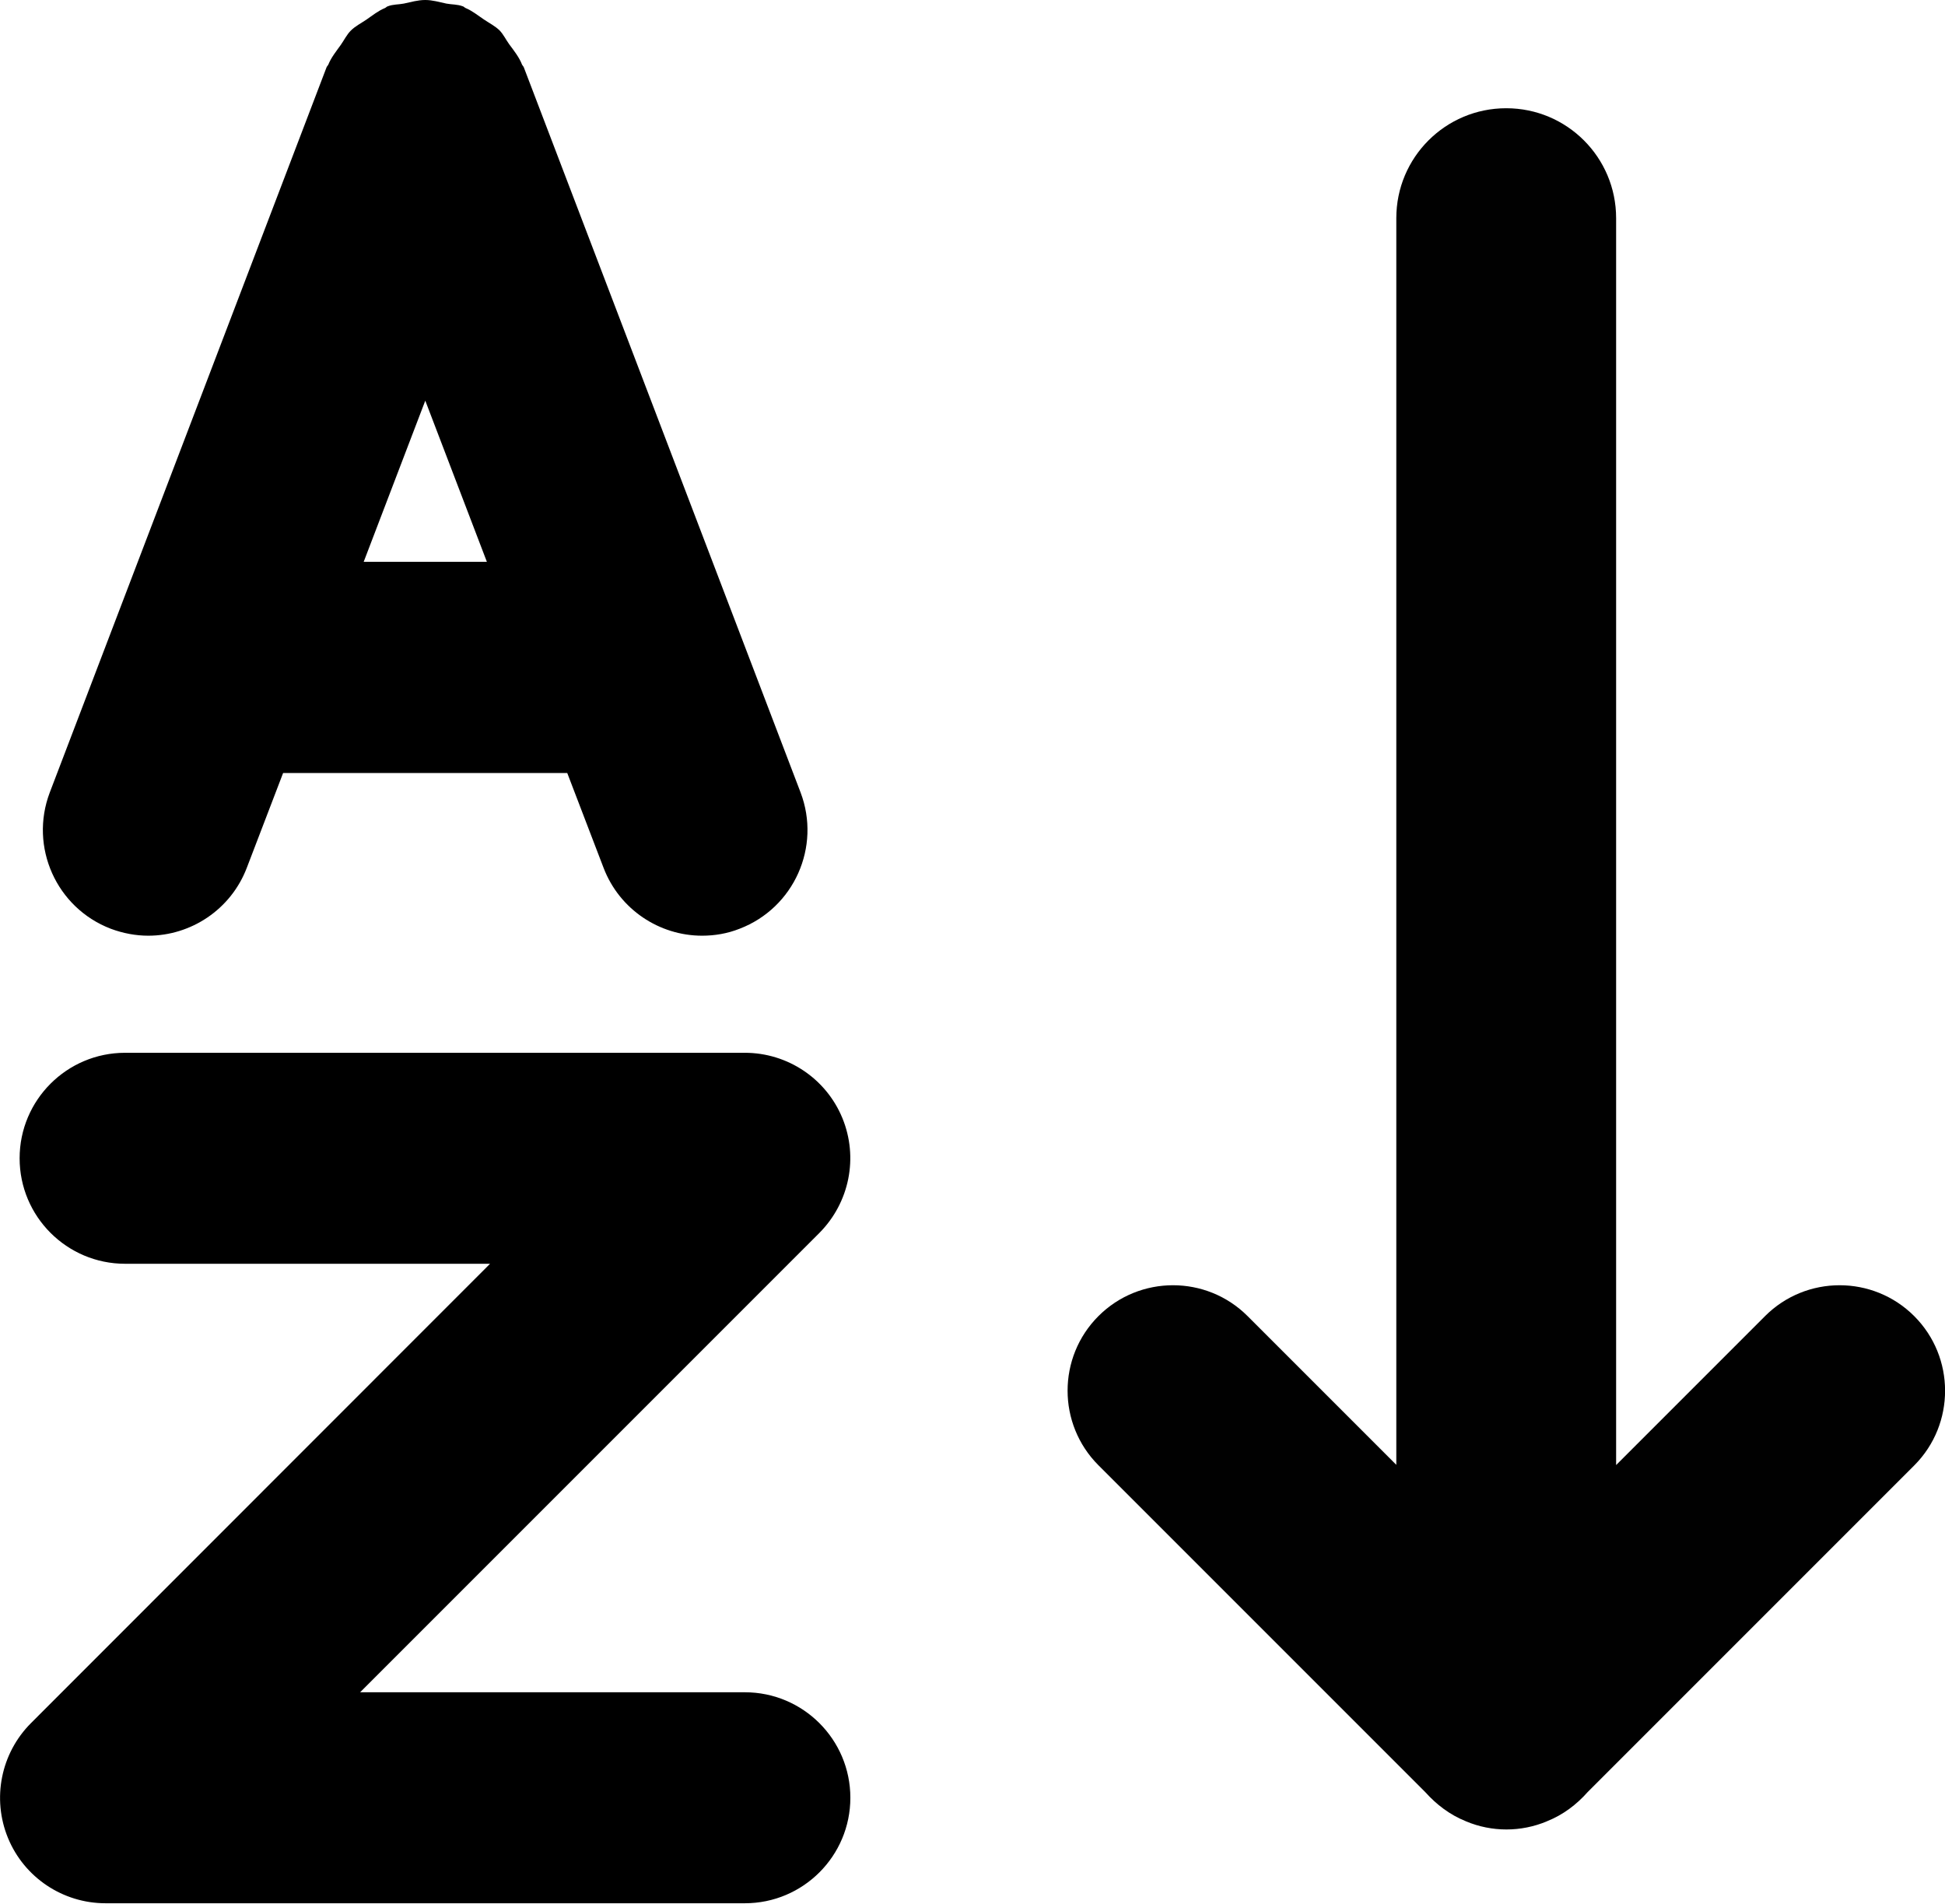
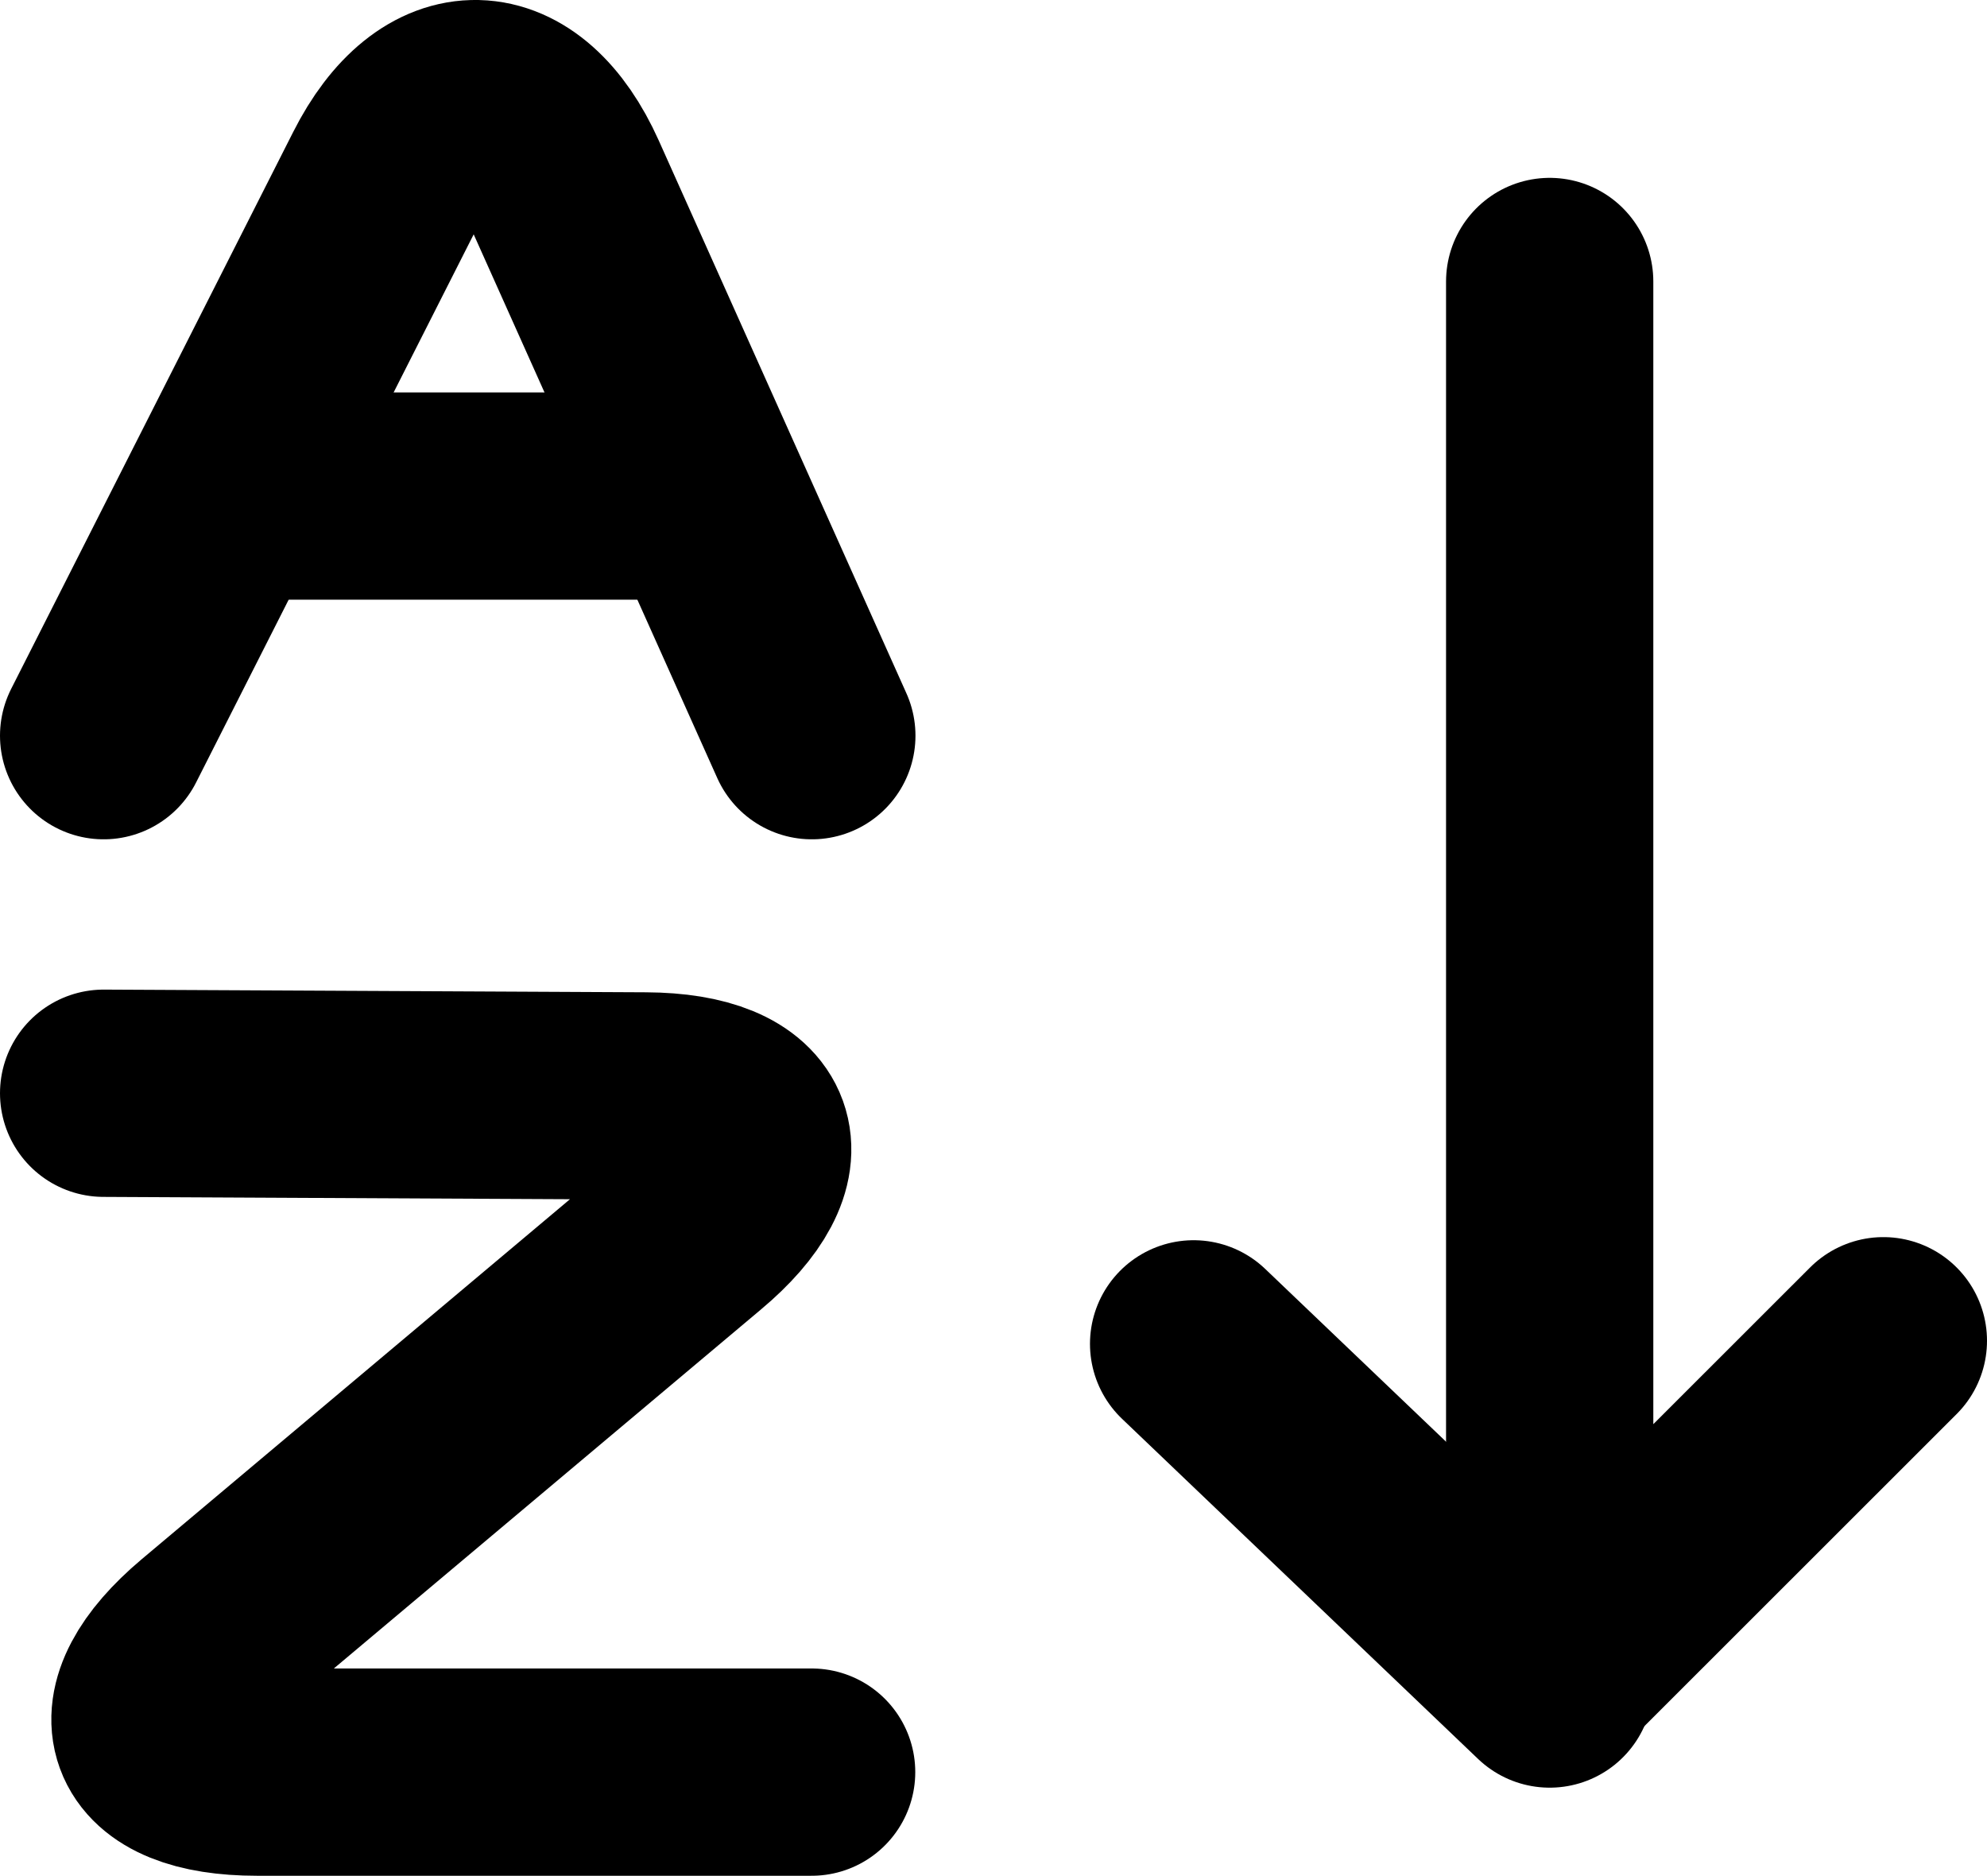
- <svg xmlns="http://www.w3.org/2000/svg" version="1.1" id="Layer_1" x="0px" y="0px" width="9.22px" height="9.021px" viewBox="0 0 9.22 9.021" enable-background="new 0 0 9.22 9.021" xml:space="preserve">
+ <svg xmlns="http://www.w3.org/2000/svg" version="1.1" id="Layer_1" x="0px" y="0px" width="9.587px" height="9.049px" viewBox="0 0 9.587 9.049" enable-background="new 0 0 9.587 9.049" xml:space="preserve">
+   <polyline fill="none" stroke="currentColor" stroke-linecap="round" stroke-linejoin="round" stroke-miterlimit="10" points="  7.477,1.358 7.477,8.077 9.087,6.468 " />
  <g>
-     <polygon fill="none" points="2.016,1.899 1.724,2.663 2.308,2.663  " />
-     <path d="M0.525,4.402c0.059,0.022,0.119,0.033,0.178,0.033c0.201,0,0.391-0.123,0.467-0.322l0.172-0.449h1.347l0.172,0.449   c0.076,0.199,0.266,0.322,0.467,0.322c0.06,0,0.12-0.01,0.178-0.033c0.258-0.099,0.387-0.388,0.289-0.646L2.483,0.319   C2.481,0.314,2.477,0.311,2.475,0.307C2.461,0.271,2.437,0.241,2.414,0.21C2.398,0.188,2.387,0.164,2.369,0.145   C2.347,0.123,2.318,0.109,2.292,0.091C2.264,0.072,2.238,0.051,2.207,0.038C2.202,0.036,2.199,0.031,2.194,0.03   C2.168,0.02,2.142,0.022,2.116,0.017C2.083,0.01,2.05,0,2.016,0C1.98,0,1.948,0.01,1.914,0.017C1.889,0.022,1.863,0.02,1.838,0.03   C1.833,0.031,1.83,0.036,1.825,0.038C1.793,0.051,1.766,0.073,1.737,0.093C1.712,0.11,1.684,0.124,1.663,0.145   C1.644,0.164,1.632,0.189,1.616,0.212c-0.022,0.031-0.046,0.06-0.06,0.095C1.554,0.311,1.55,0.314,1.548,0.319L0.236,3.756   C0.138,4.014,0.267,4.303,0.525,4.402z M2.016,1.899l0.292,0.764H1.724L2.016,1.899z" />
-     <path d="M3.531,8.021H1.707l2.177-2.177C4.027,5.7,4.07,5.486,3.993,5.299C3.916,5.112,3.733,4.99,3.531,4.99H0.593   c-0.276,0-0.5,0.224-0.5,0.5s0.224,0.5,0.5,0.5h1.73L0.147,8.167C0.004,8.31-0.039,8.525,0.038,8.712   C0.115,8.899,0.298,9.021,0.5,9.021h3.031c0.276,0,0.5-0.224,0.5-0.5S3.807,8.021,3.531,8.021z" />
-     <path fill="#010101" d="M9.074,6.238c-0.195-0.195-0.512-0.195-0.707,0L7.661,6.944V1.034c0-0.288-0.233-0.521-0.521-0.521   c-0.288,0-0.521,0.233-0.521,0.521v5.909L5.914,6.238c-0.195-0.195-0.512-0.195-0.707,0s-0.195,0.512,0,0.707l1.549,1.549   c0.053,0.059,0.117,0.108,0.192,0.138c0.001,0,0.001,0.001,0.002,0.001c0.122,0.051,0.26,0.051,0.382,0   c0.001,0,0.001-0.001,0.002-0.001c0.075-0.03,0.139-0.078,0.192-0.138l1.549-1.549C9.269,6.75,9.269,6.433,9.074,6.238z" />
+     <path fill="none" stroke="currentColor" stroke-linecap="round" stroke-linejoin="round" stroke-miterlimit="10" d="M0.5,3.549   l1.361-2.687c0.248-0.491,0.636-0.481,0.861,0.02l1.195,2.667" />
  </g>
+   <g>
+     <line fill="none" stroke="currentColor" stroke-linecap="round" stroke-linejoin="round" stroke-miterlimit="10" x1="1.088" y1="2.393" x2="3.371" y2="2.393" />
+   </g>
+   <g>
+     <path fill="none" stroke="currentColor" stroke-linecap="round" stroke-linejoin="round" stroke-miterlimit="10" d="M0.5,5.274   l2.615,0.013c0.55,0.003,0.656,0.295,0.234,0.648l-2.344,1.97C0.585,8.259,0.69,8.549,1.24,8.549h2.676" />
+   </g>
+   <line fill="none" stroke="currentColor" stroke-linecap="round" stroke-linejoin="round" stroke-miterlimit="10" x1="5.759" y1="6.483" x2="7.477" y2="8.124" />
</svg>
